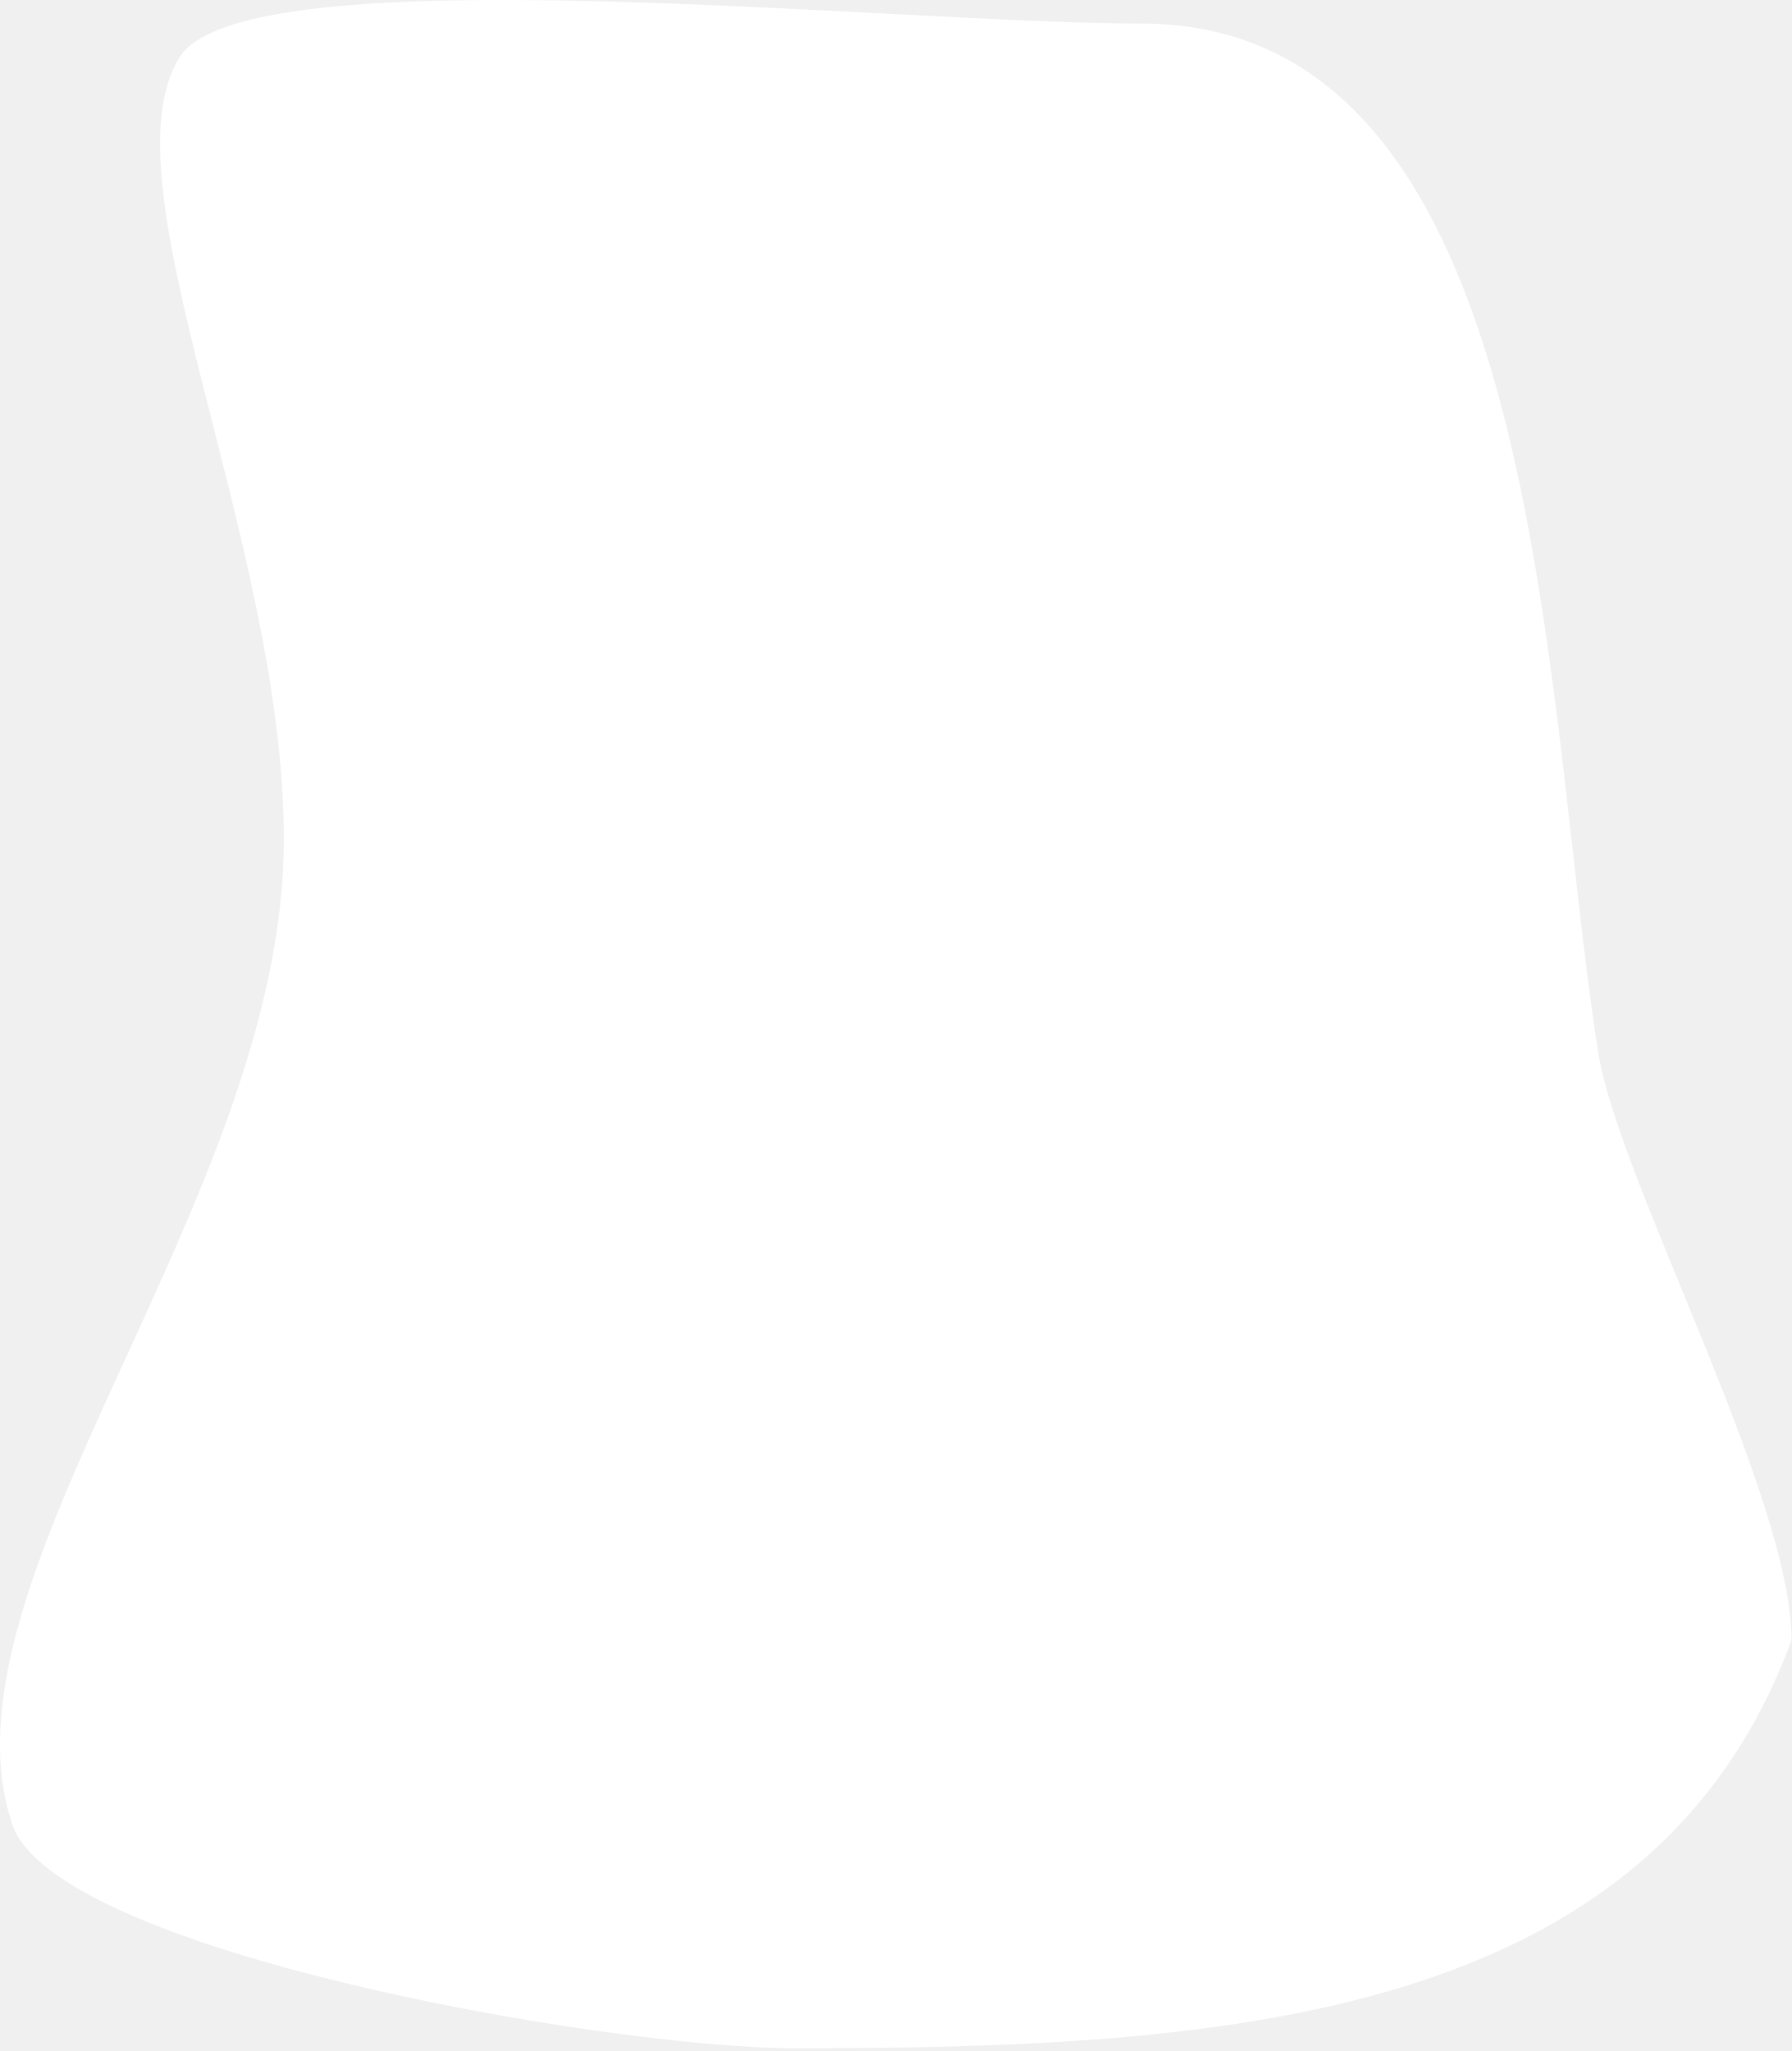
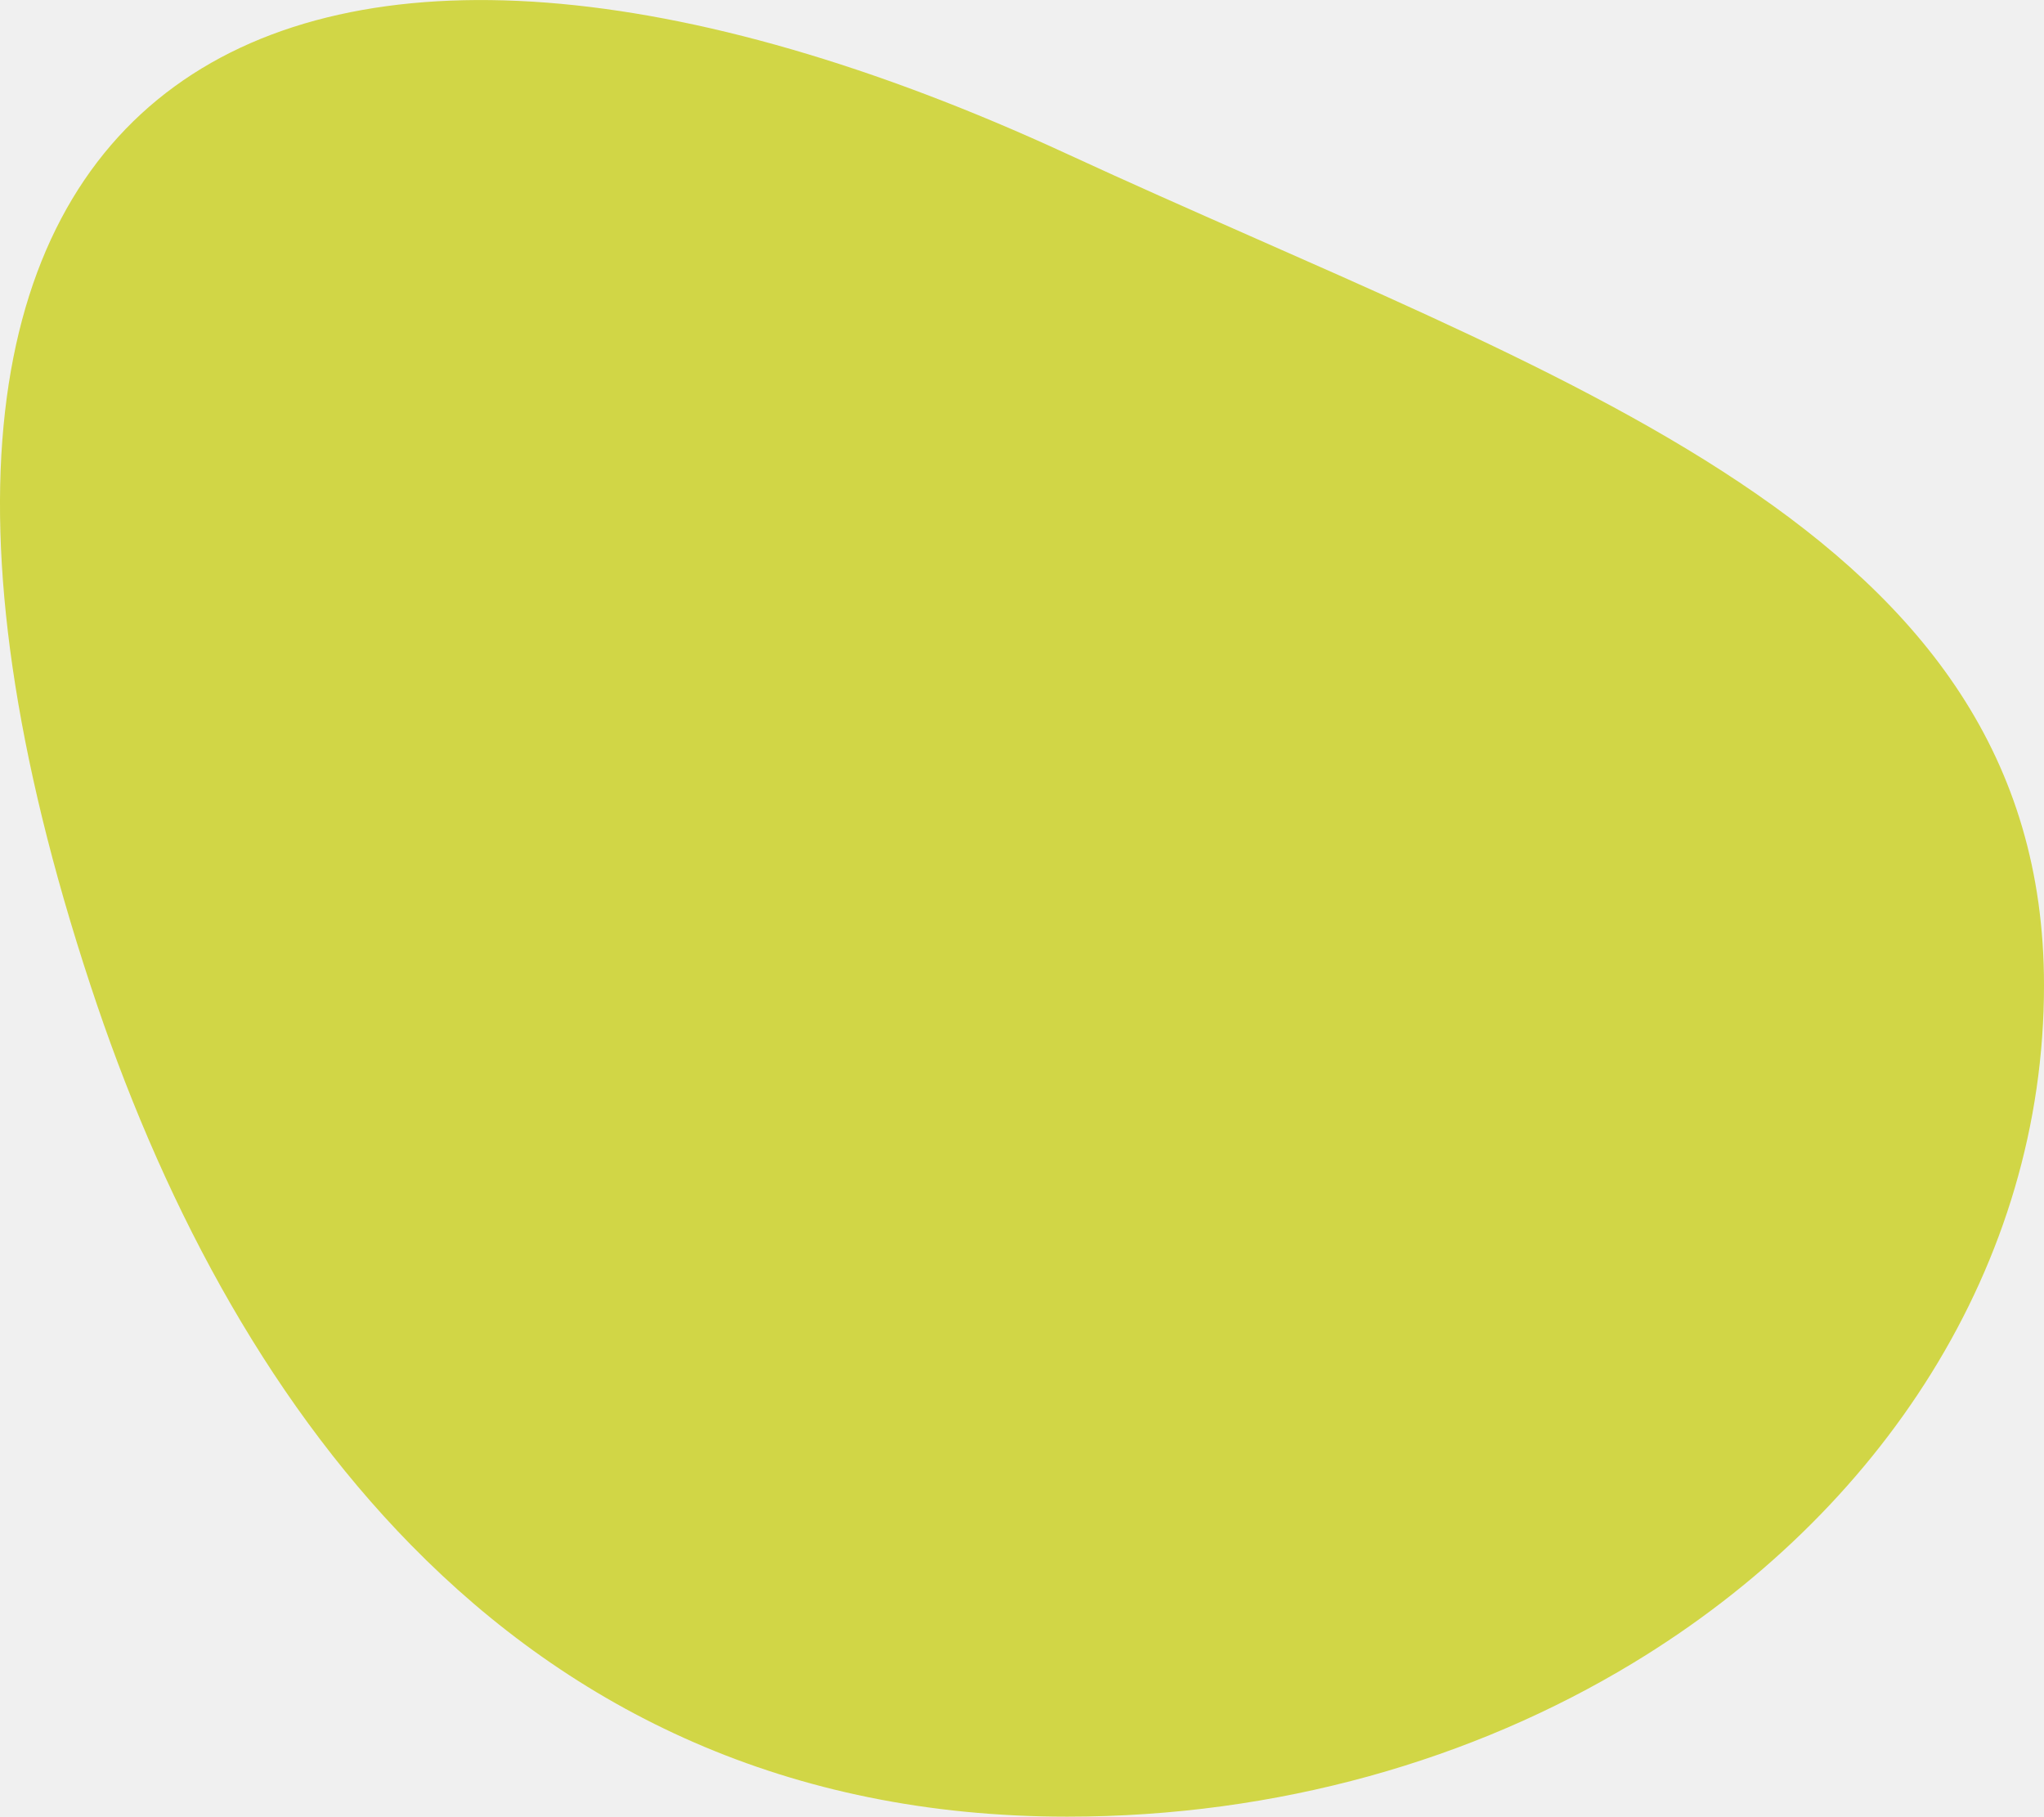
- <svg xmlns="http://www.w3.org/2000/svg" width="200" height="229">
-   <path d="M88.841 228.694c47.938 0 95.557-3.038 111.159-45.567 0-16.119-19.328-51.385-21.575-65.592C172.115 77.633 172.71 2.63 127.437 2.63 99.47 2.63 27.395-5.299 20.062 6.377 11.297 20.332 31.687 60.33 31.687 93.756c0 40.269-39.422 82.797-30.324 109.919 4.772 14.226 66.356 25.02 87.478 25.02z" fill="#FFF" fill-rule="evenodd" />
+ <svg xmlns="http://www.w3.org/2000/svg" data-name="Ebene 1" viewBox="0 0 300 266.58">
+   <path d="M300 144.59c0 41.05-23.83 77.37-60.36 99.48-23.42 14.18-52.07 22.52-83 22.52-41.2 0-72.64-15.73-96.28-39.83-21.79-22.2-37-51.51-47.08-82.17C-31.86 7.72 43.55-29.62 156.64 22.6 228.65 55.86 300 77.22 300 144.59z" fill="#d1d646" />
</svg>
